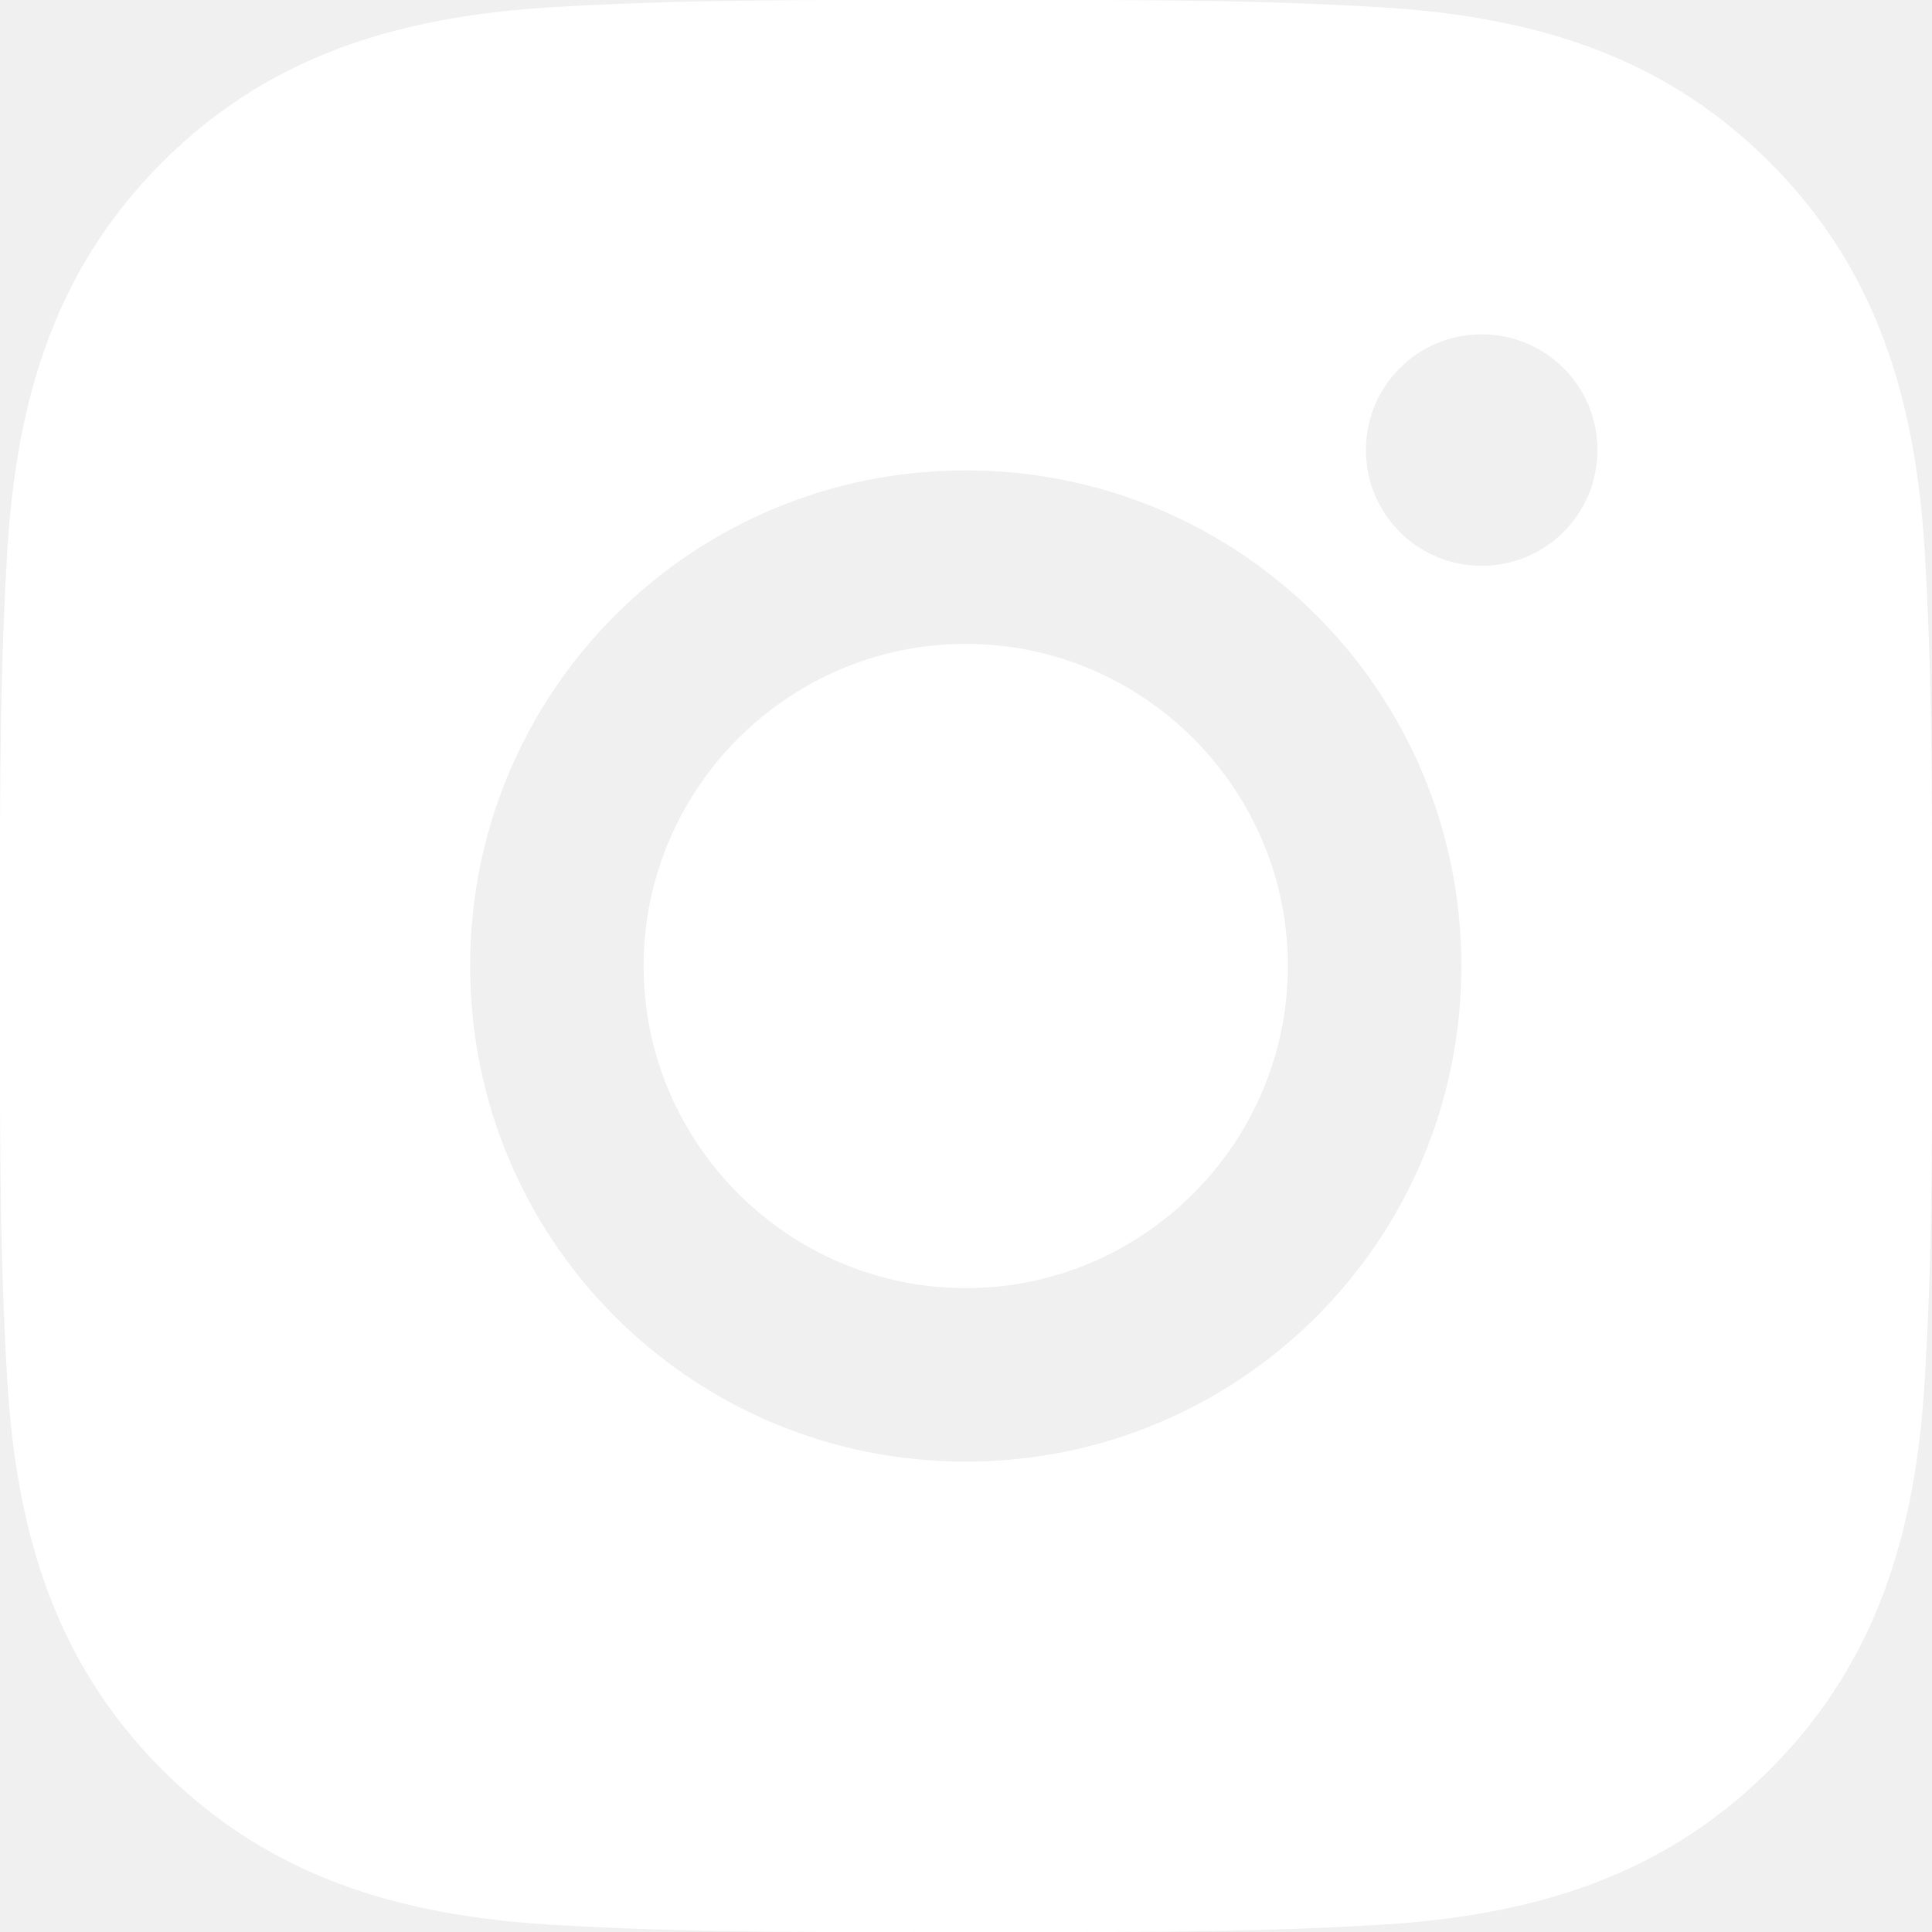
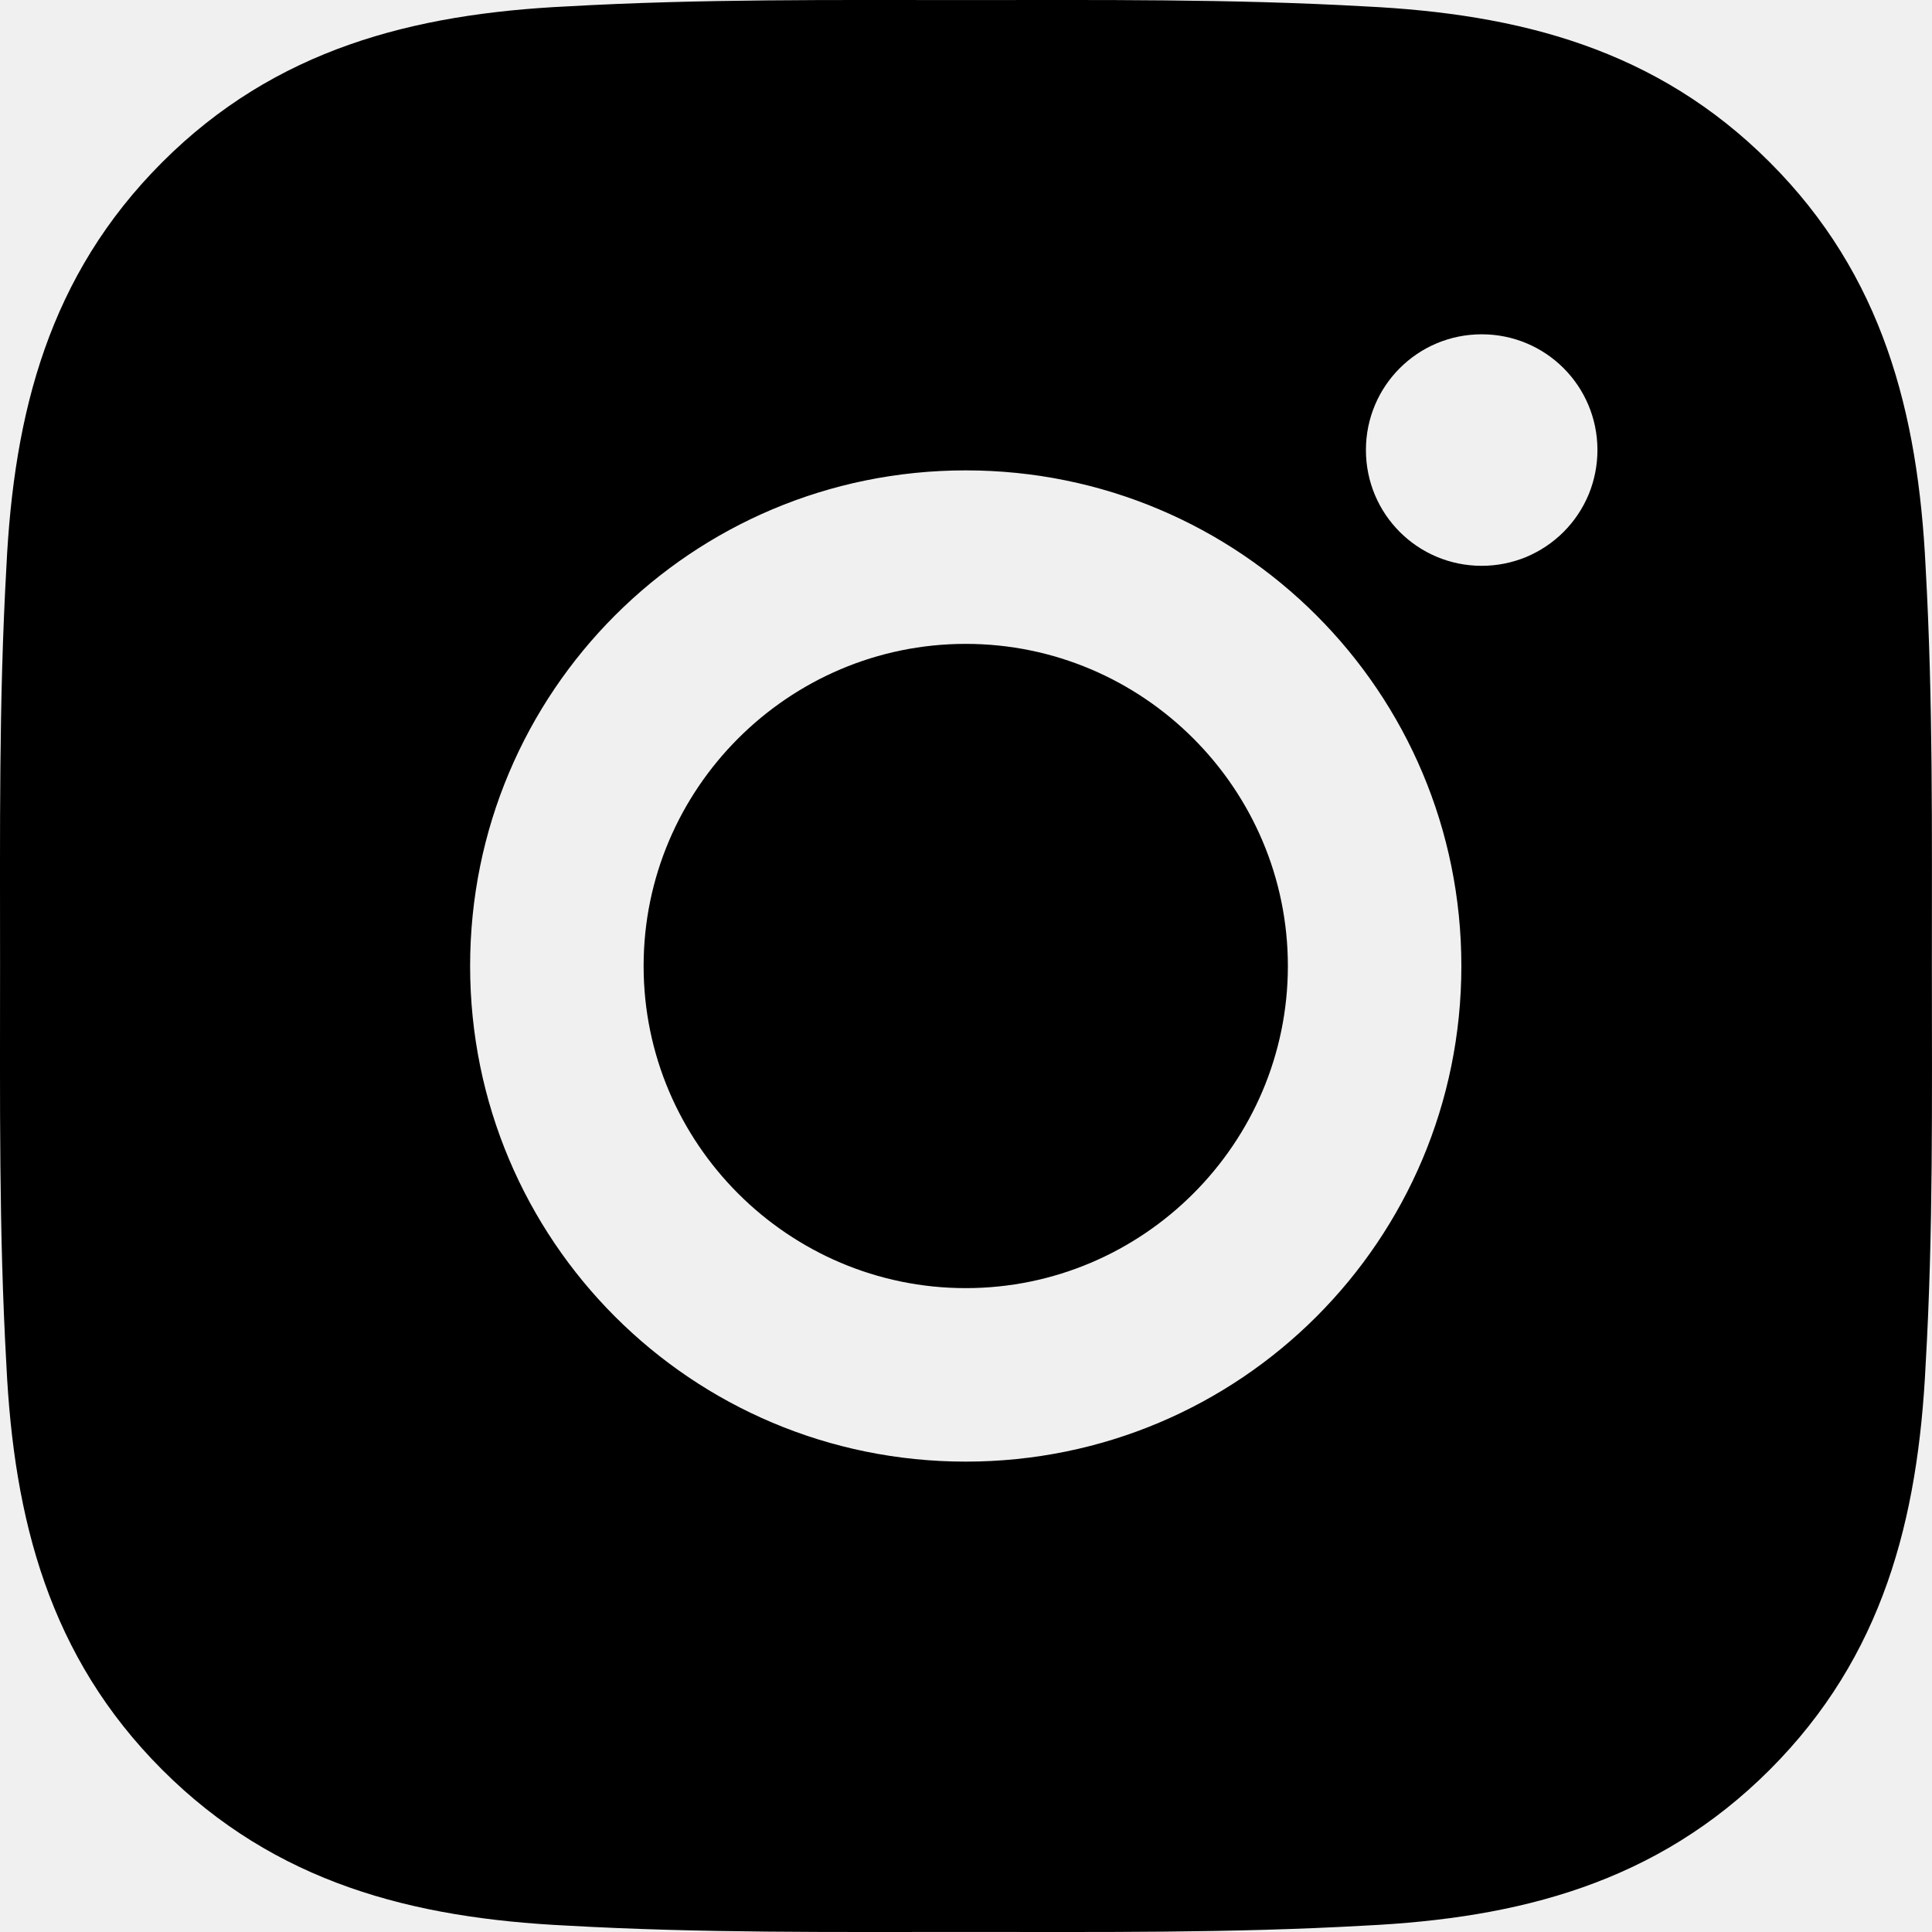
<svg xmlns="http://www.w3.org/2000/svg" width="30" height="30" viewBox="0 0 30 30" fill="none">
-   <path d="M14.996 9.998C12.242 9.998 9.994 12.246 9.994 15C9.994 17.754 12.242 20.002 14.996 20.002C17.75 20.002 19.998 17.754 19.998 15C19.998 12.246 17.75 9.998 14.996 9.998ZM29.998 15C29.998 12.929 30.017 10.876 29.901 8.808C29.784 6.407 29.237 4.275 27.48 2.519C25.721 0.759 23.593 0.215 21.191 0.099C19.12 -0.018 17.067 0.001 15 0.001C12.928 0.001 10.876 -0.018 8.808 0.099C6.407 0.215 4.275 0.763 2.519 2.519C0.759 4.279 0.215 6.407 0.099 8.808C-0.018 10.88 0.001 12.932 0.001 15C0.001 17.068 -0.018 19.124 0.099 21.192C0.215 23.593 0.763 25.725 2.519 27.481C4.279 29.241 6.407 29.785 8.808 29.901C10.88 30.018 12.932 29.999 15 29.999C17.071 29.999 19.124 30.018 21.191 29.901C23.593 29.785 25.724 29.237 27.48 27.481C29.24 25.721 29.784 23.593 29.901 21.192C30.021 19.124 29.998 17.071 29.998 15ZM14.996 22.696C10.737 22.696 7.3 19.259 7.3 15C7.3 10.741 10.737 7.304 14.996 7.304C19.255 7.304 22.692 10.741 22.692 15C22.692 19.259 19.255 22.696 14.996 22.696ZM23.008 8.786C22.013 8.786 21.21 7.983 21.21 6.988C21.21 5.994 22.013 5.191 23.008 5.191C24.002 5.191 24.805 5.994 24.805 6.988C24.805 7.224 24.759 7.458 24.669 7.677C24.578 7.895 24.446 8.093 24.279 8.26C24.112 8.427 23.914 8.559 23.696 8.65C23.477 8.74 23.244 8.786 23.008 8.786Z" fill="white" />
+   <path d="M14.996 9.998C12.242 9.998 9.994 12.246 9.994 15C9.994 17.754 12.242 20.002 14.996 20.002C17.75 20.002 19.998 17.754 19.998 15C19.998 12.246 17.75 9.998 14.996 9.998ZM29.998 15C29.998 12.929 30.017 10.876 29.901 8.808C29.784 6.407 29.237 4.275 27.48 2.519C25.721 0.759 23.593 0.215 21.191 0.099C19.12 -0.018 17.067 0.001 15 0.001C12.928 0.001 10.876 -0.018 8.808 0.099C6.407 0.215 4.275 0.763 2.519 2.519C0.759 4.279 0.215 6.407 0.099 8.808C-0.018 10.88 0.001 12.932 0.001 15C0.001 17.068 -0.018 19.124 0.099 21.192C0.215 23.593 0.763 25.725 2.519 27.481C4.279 29.241 6.407 29.785 8.808 29.901C10.88 30.018 12.932 29.999 15 29.999C17.071 29.999 19.124 30.018 21.191 29.901C23.593 29.785 25.724 29.237 27.48 27.481C29.24 25.721 29.784 23.593 29.901 21.192C30.021 19.124 29.998 17.071 29.998 15ZM14.996 22.696C10.737 22.696 7.3 19.259 7.3 15C7.3 10.741 10.737 7.304 14.996 7.304C19.255 7.304 22.692 10.741 22.692 15C22.692 19.259 19.255 22.696 14.996 22.696ZM23.008 8.786C22.013 8.786 21.21 7.983 21.21 6.988C21.21 5.994 22.013 5.191 23.008 5.191C24.002 5.191 24.805 5.994 24.805 6.988C24.805 7.224 24.759 7.458 24.669 7.677C24.578 7.895 24.446 8.093 24.279 8.26C24.112 8.427 23.914 8.559 23.696 8.65C23.477 8.74 23.244 8.786 23.008 8.786Z" fill="black" />
</svg>
